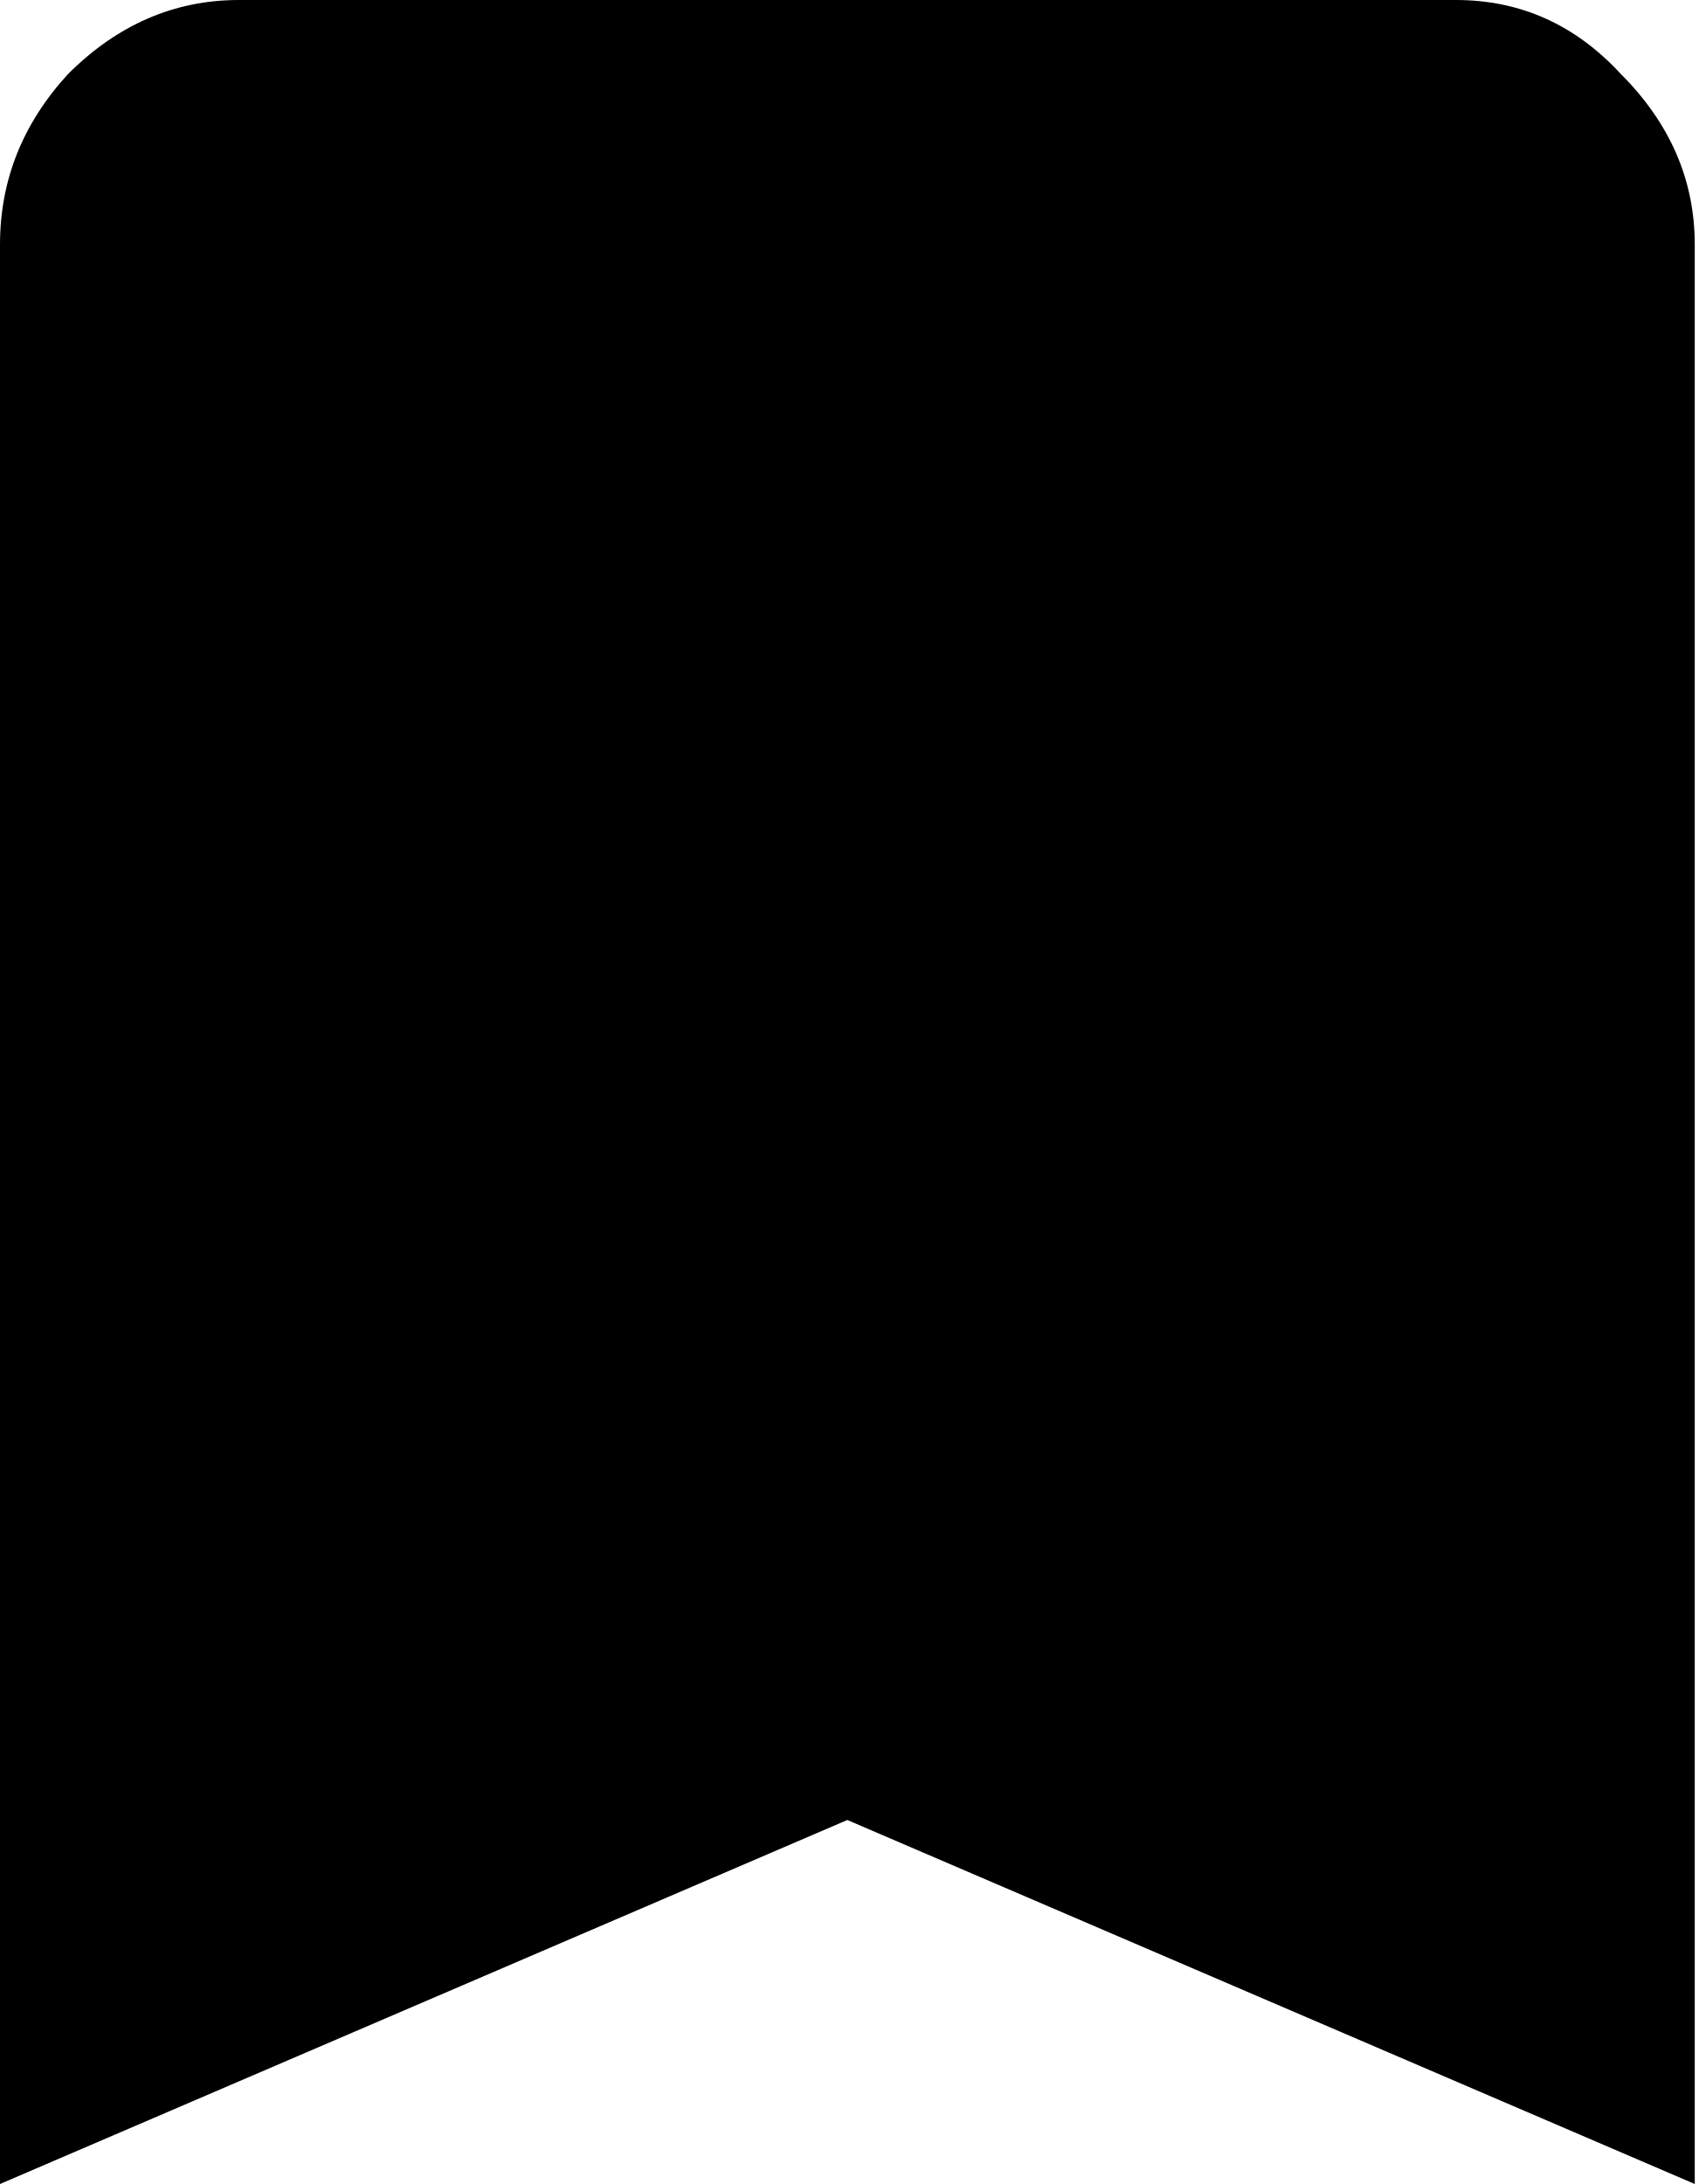
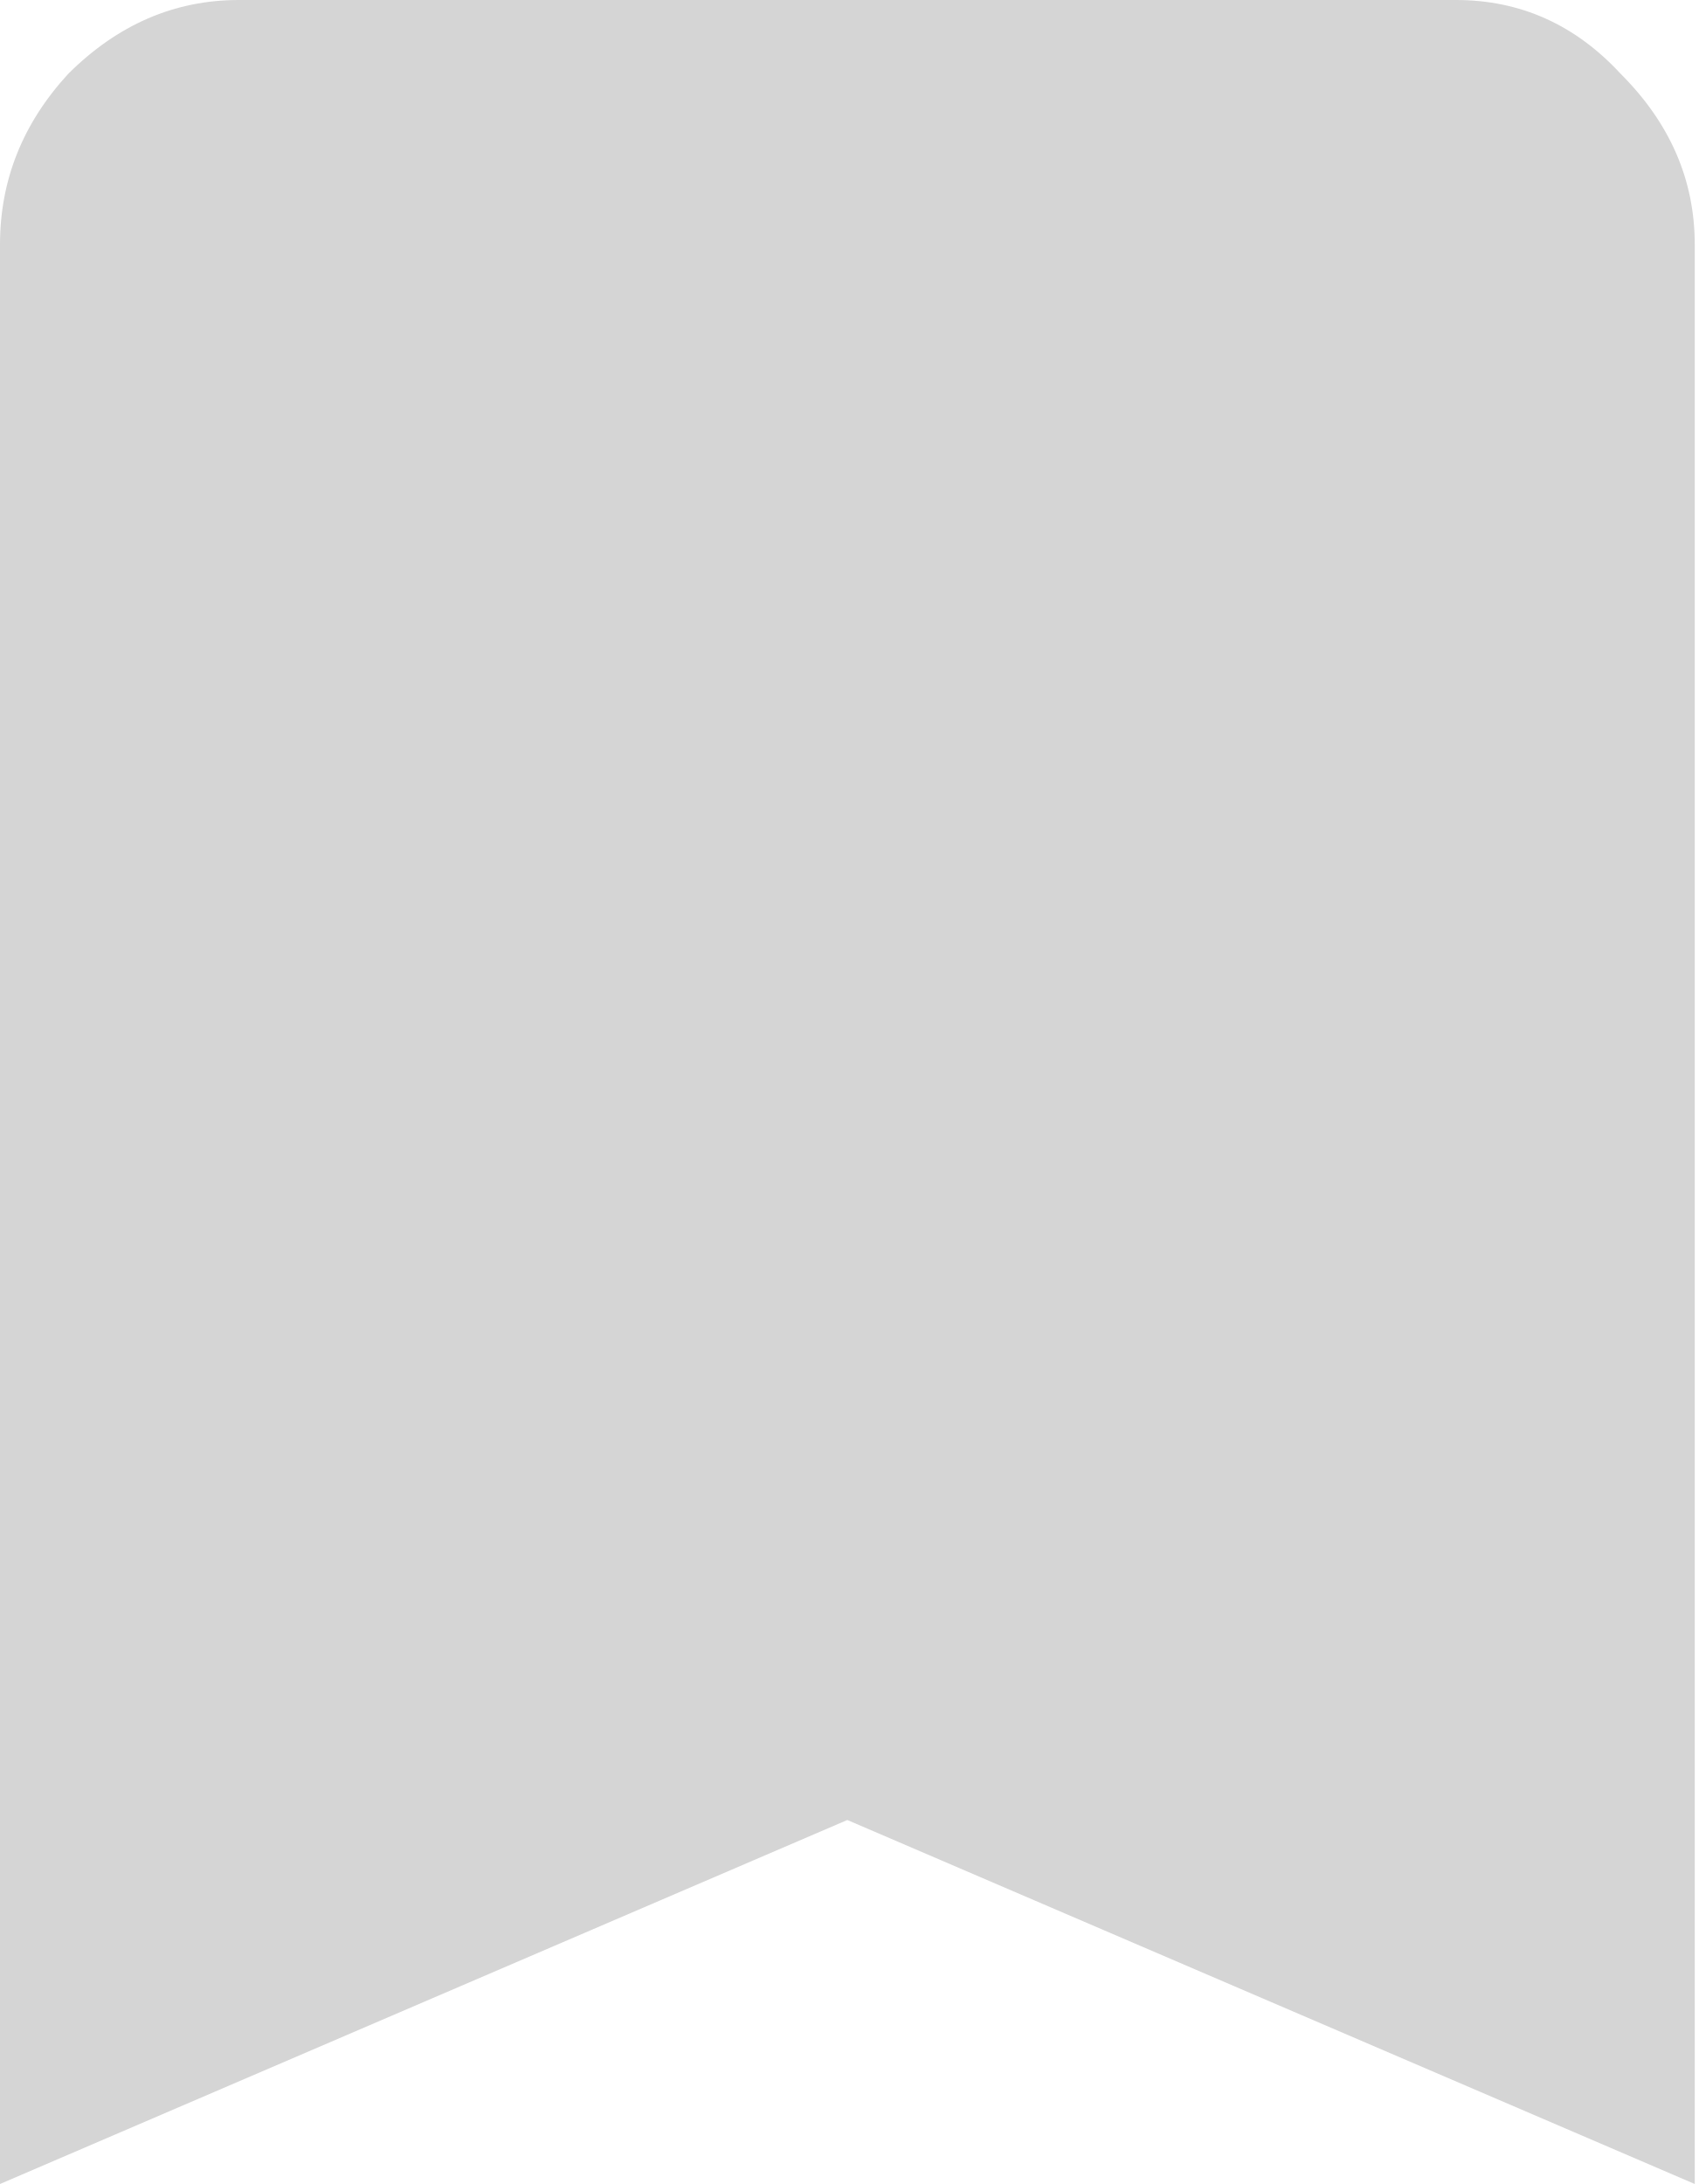
<svg xmlns="http://www.w3.org/2000/svg" width="14" height="18" viewBox="0 0 14 18" fill="none">
-   <path d="M12 0C12.531 0 12.984 0.203 13.359 0.609C13.766 1.016 13.969 1.484 13.969 2.016V18L6.984 15L0 18V2.016C0 1.484 0.188 1.016 0.562 0.609C0.969 0.203 1.438 0 1.969 0H12Z" fill="currentColor" />
+   <path d="M12 0C12.531 0 12.984 0.203 13.359 0.609C13.766 1.016 13.969 1.484 13.969 2.016V18L6.984 15L0 18V2.016C0 1.484 0.188 1.016 0.562 0.609C0.969 0.203 1.438 0 1.969 0H12Z" fill="#d5d5d5" />
</svg>
